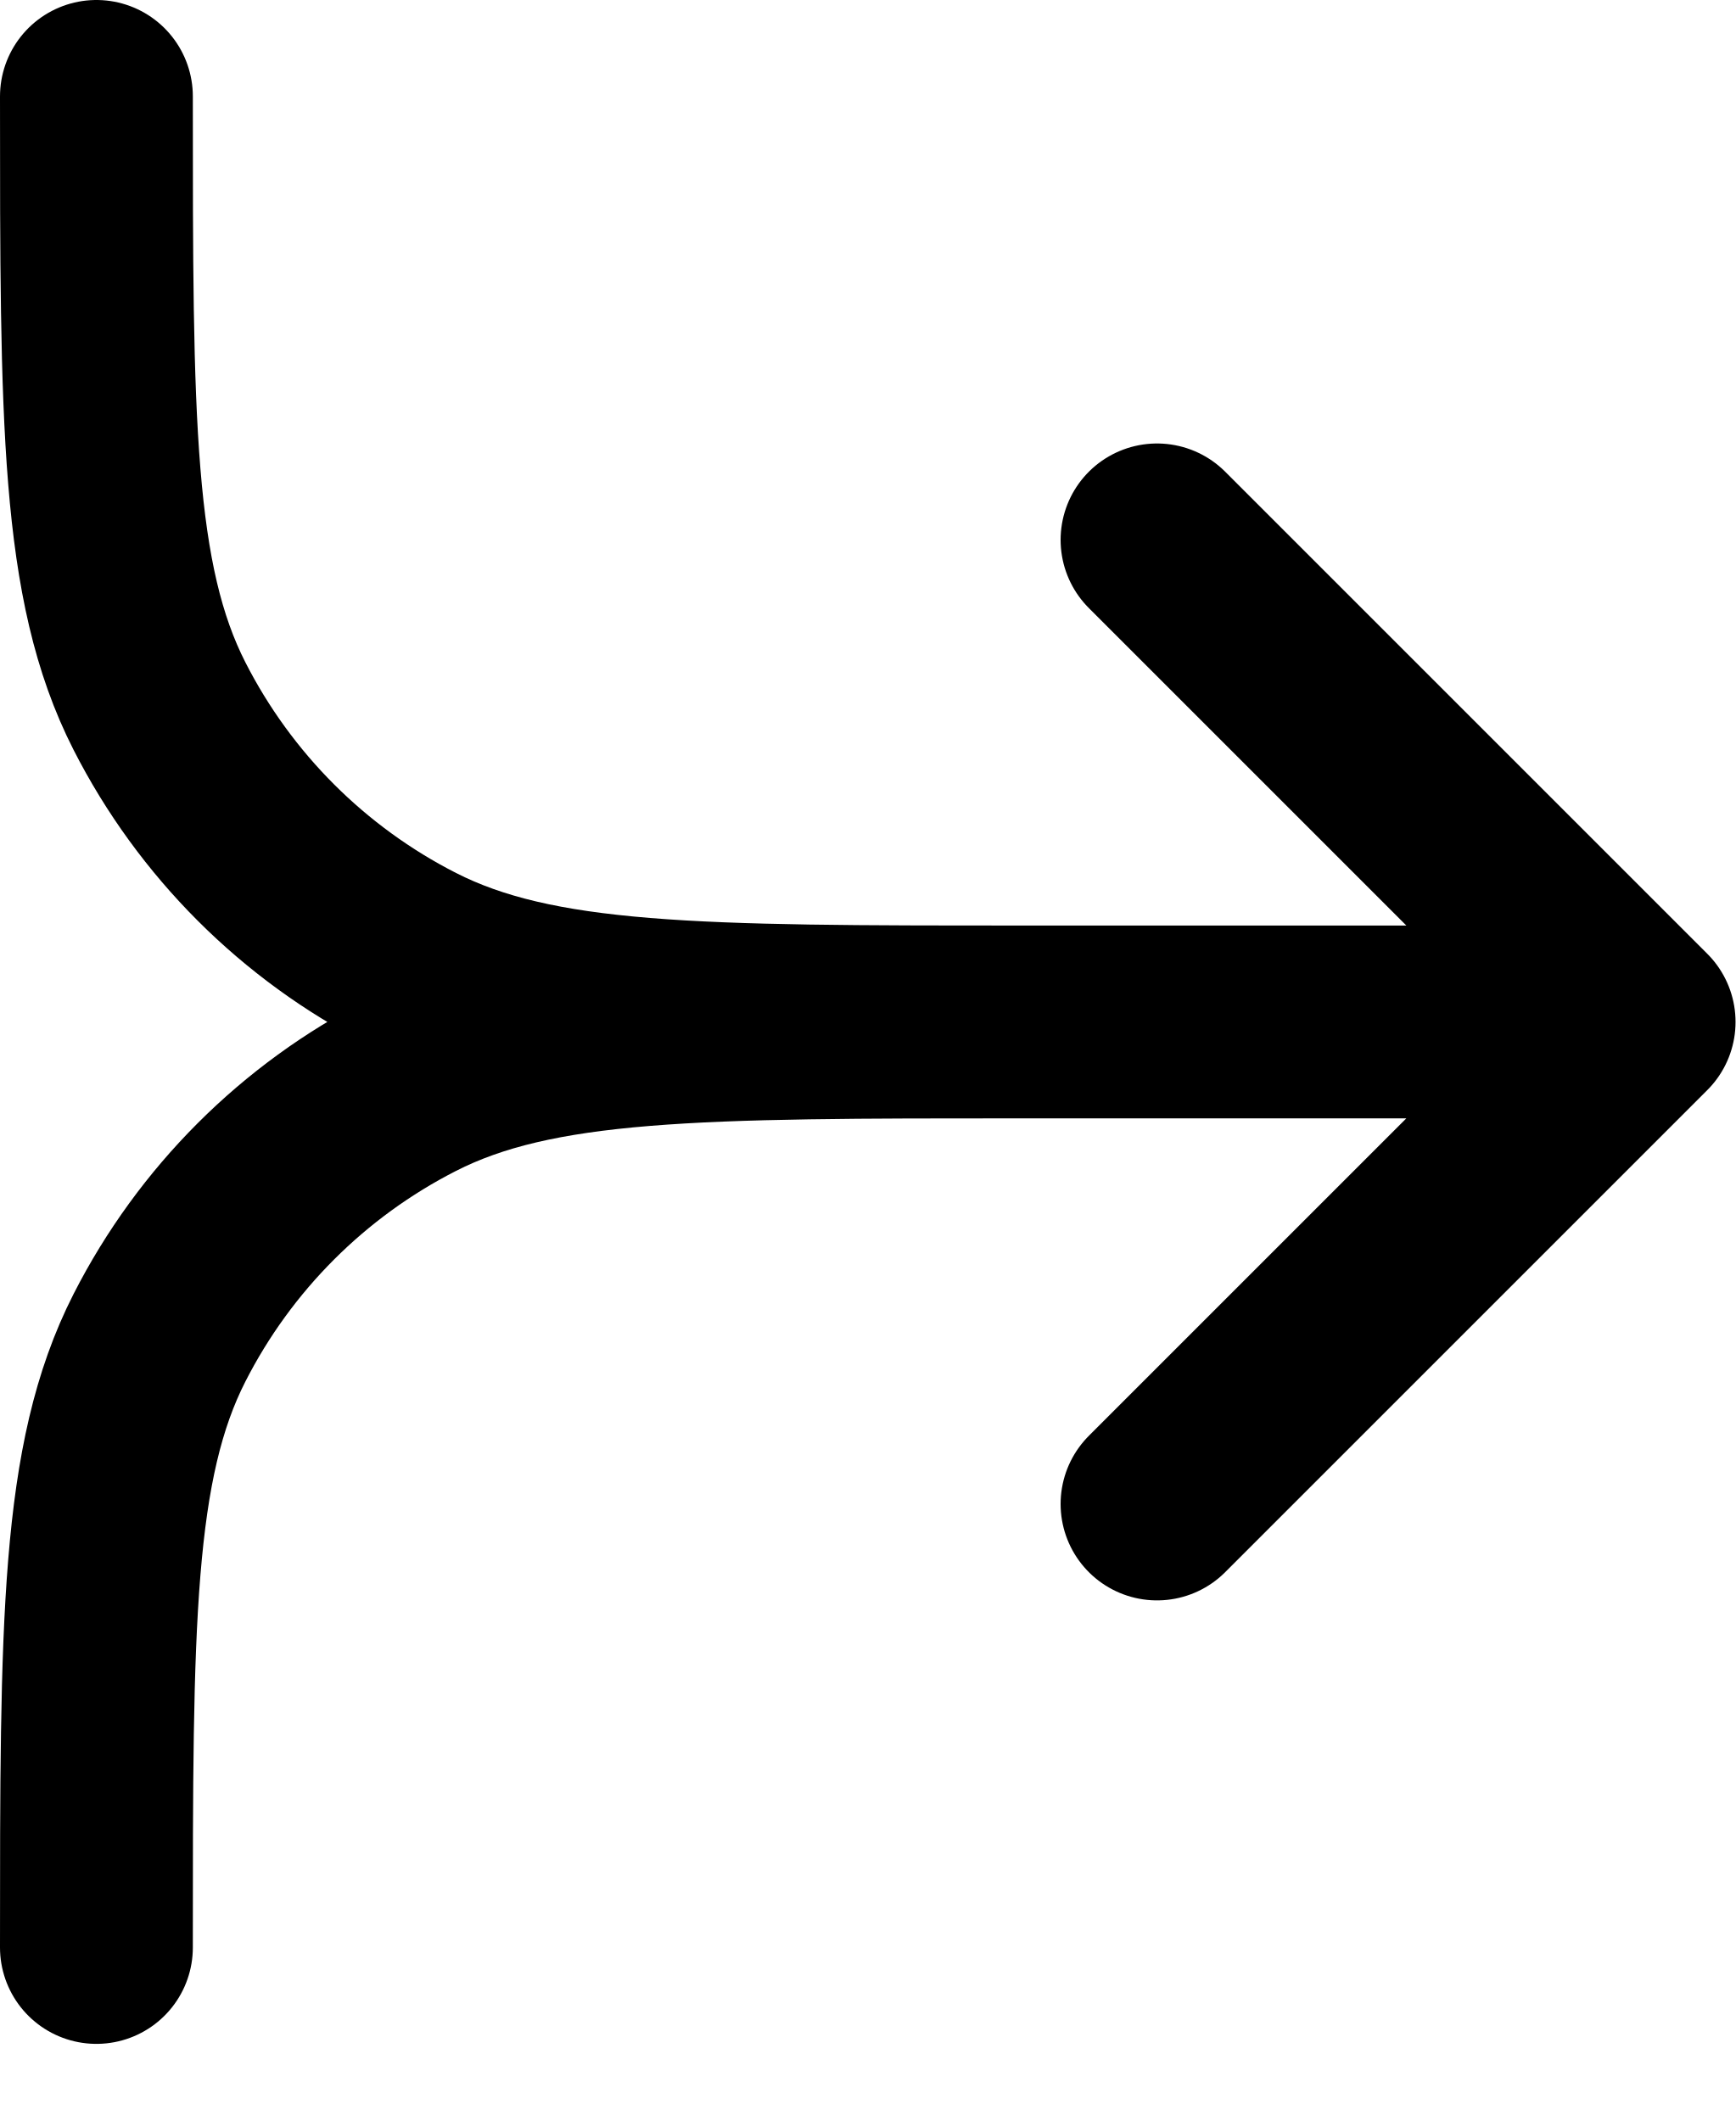
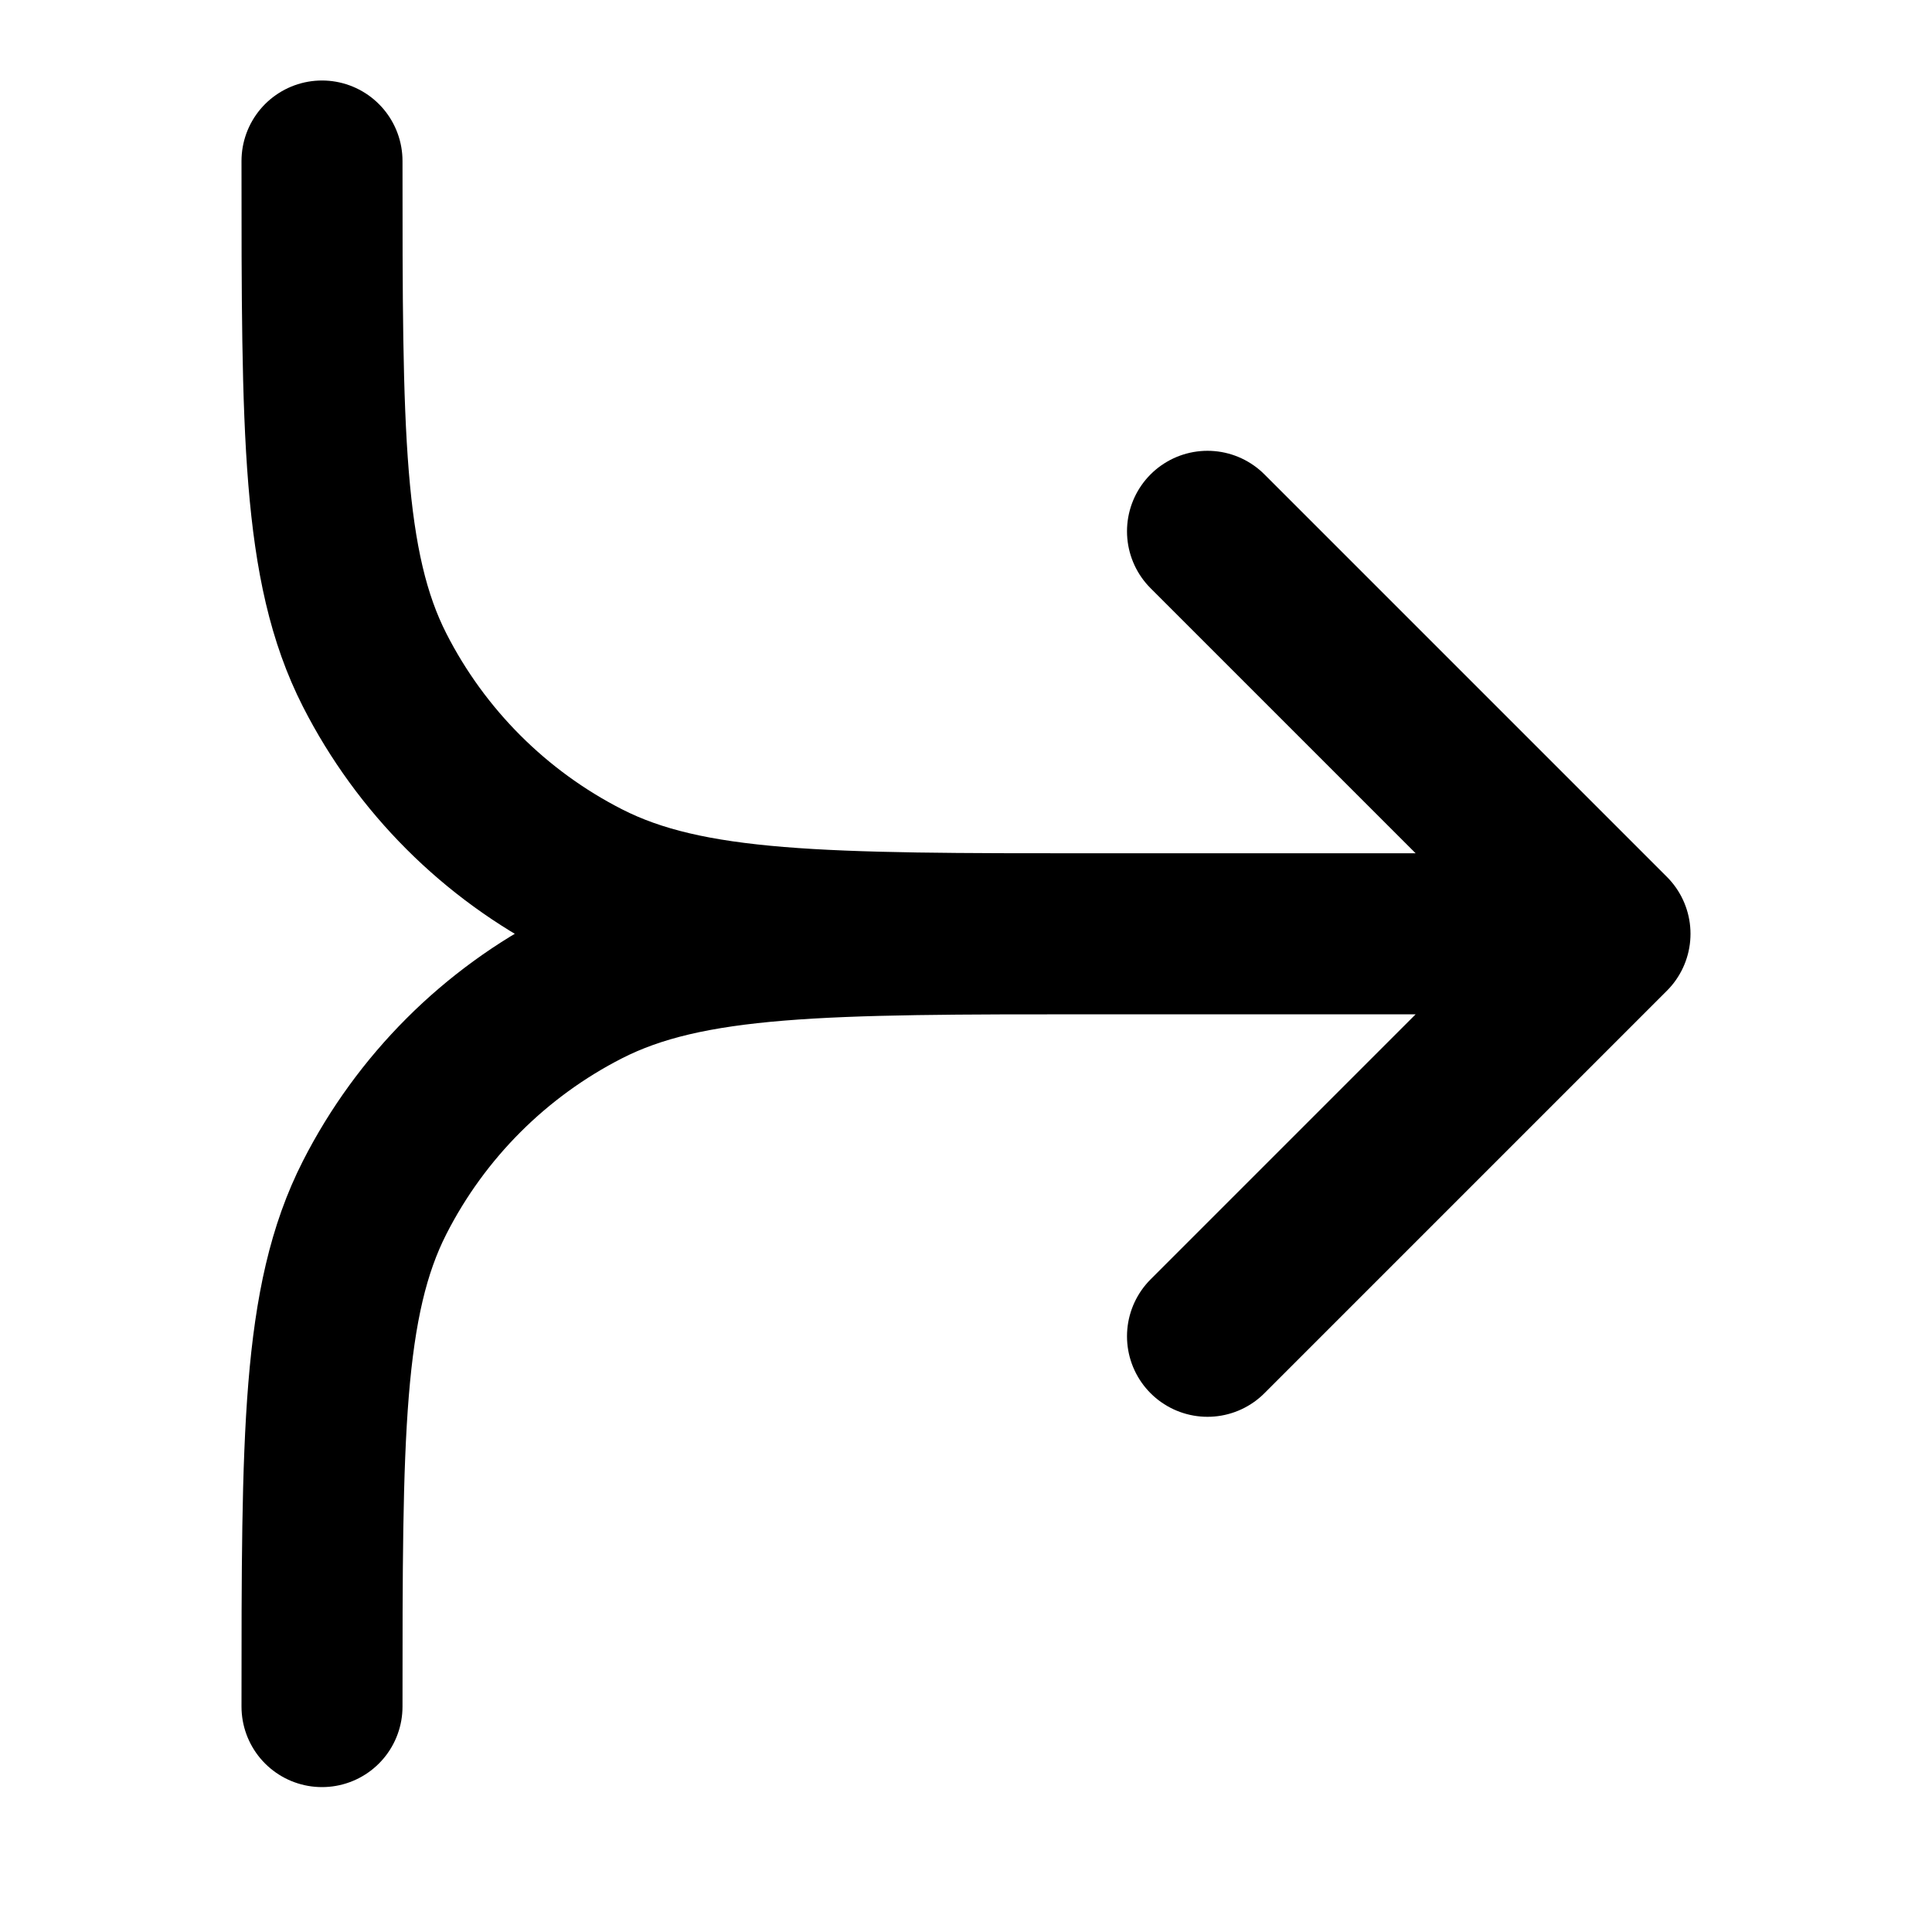
- <svg xmlns="http://www.w3.org/2000/svg" width="18" height="22" fill="none">
-   <path d="M1 20.2c0-3.36 0-5.04.654-6.324a6 6 0 0 1 2.622-2.622C5.56 10.6 7.24 10.6 10.6 10.6m0 0H17m-6.4 0c-3.36 0-5.04 0-6.324-.654a6 6 0 0 1-2.622-2.622C1 6.04 1 4.36 1 1m16 9.6l-5 5m5-5l-5-5" stroke="#000" stroke-width="2" stroke-linecap="round" stroke-linejoin="round" />
+ <svg xmlns="http://www.w3.org/2000/svg" width="24" height="24" fill="none">
+   <path d="M4 21.2c0-3.36 0-5.04.654-6.324a6 6 0 0 1 2.622-2.622C8.56 11.6 10.24 11.6 13.6 11.6m0 0H20m-6.4 0c-3.36 0-5.04 0-6.324-.654a6 6 0 0 1-2.622-2.622C4 7.04 4 5.36 4 2m16 9.6l-5 5m5-5l-5-5" stroke="#000" stroke-width="2" stroke-linecap="round" stroke-linejoin="round" />
</svg>
